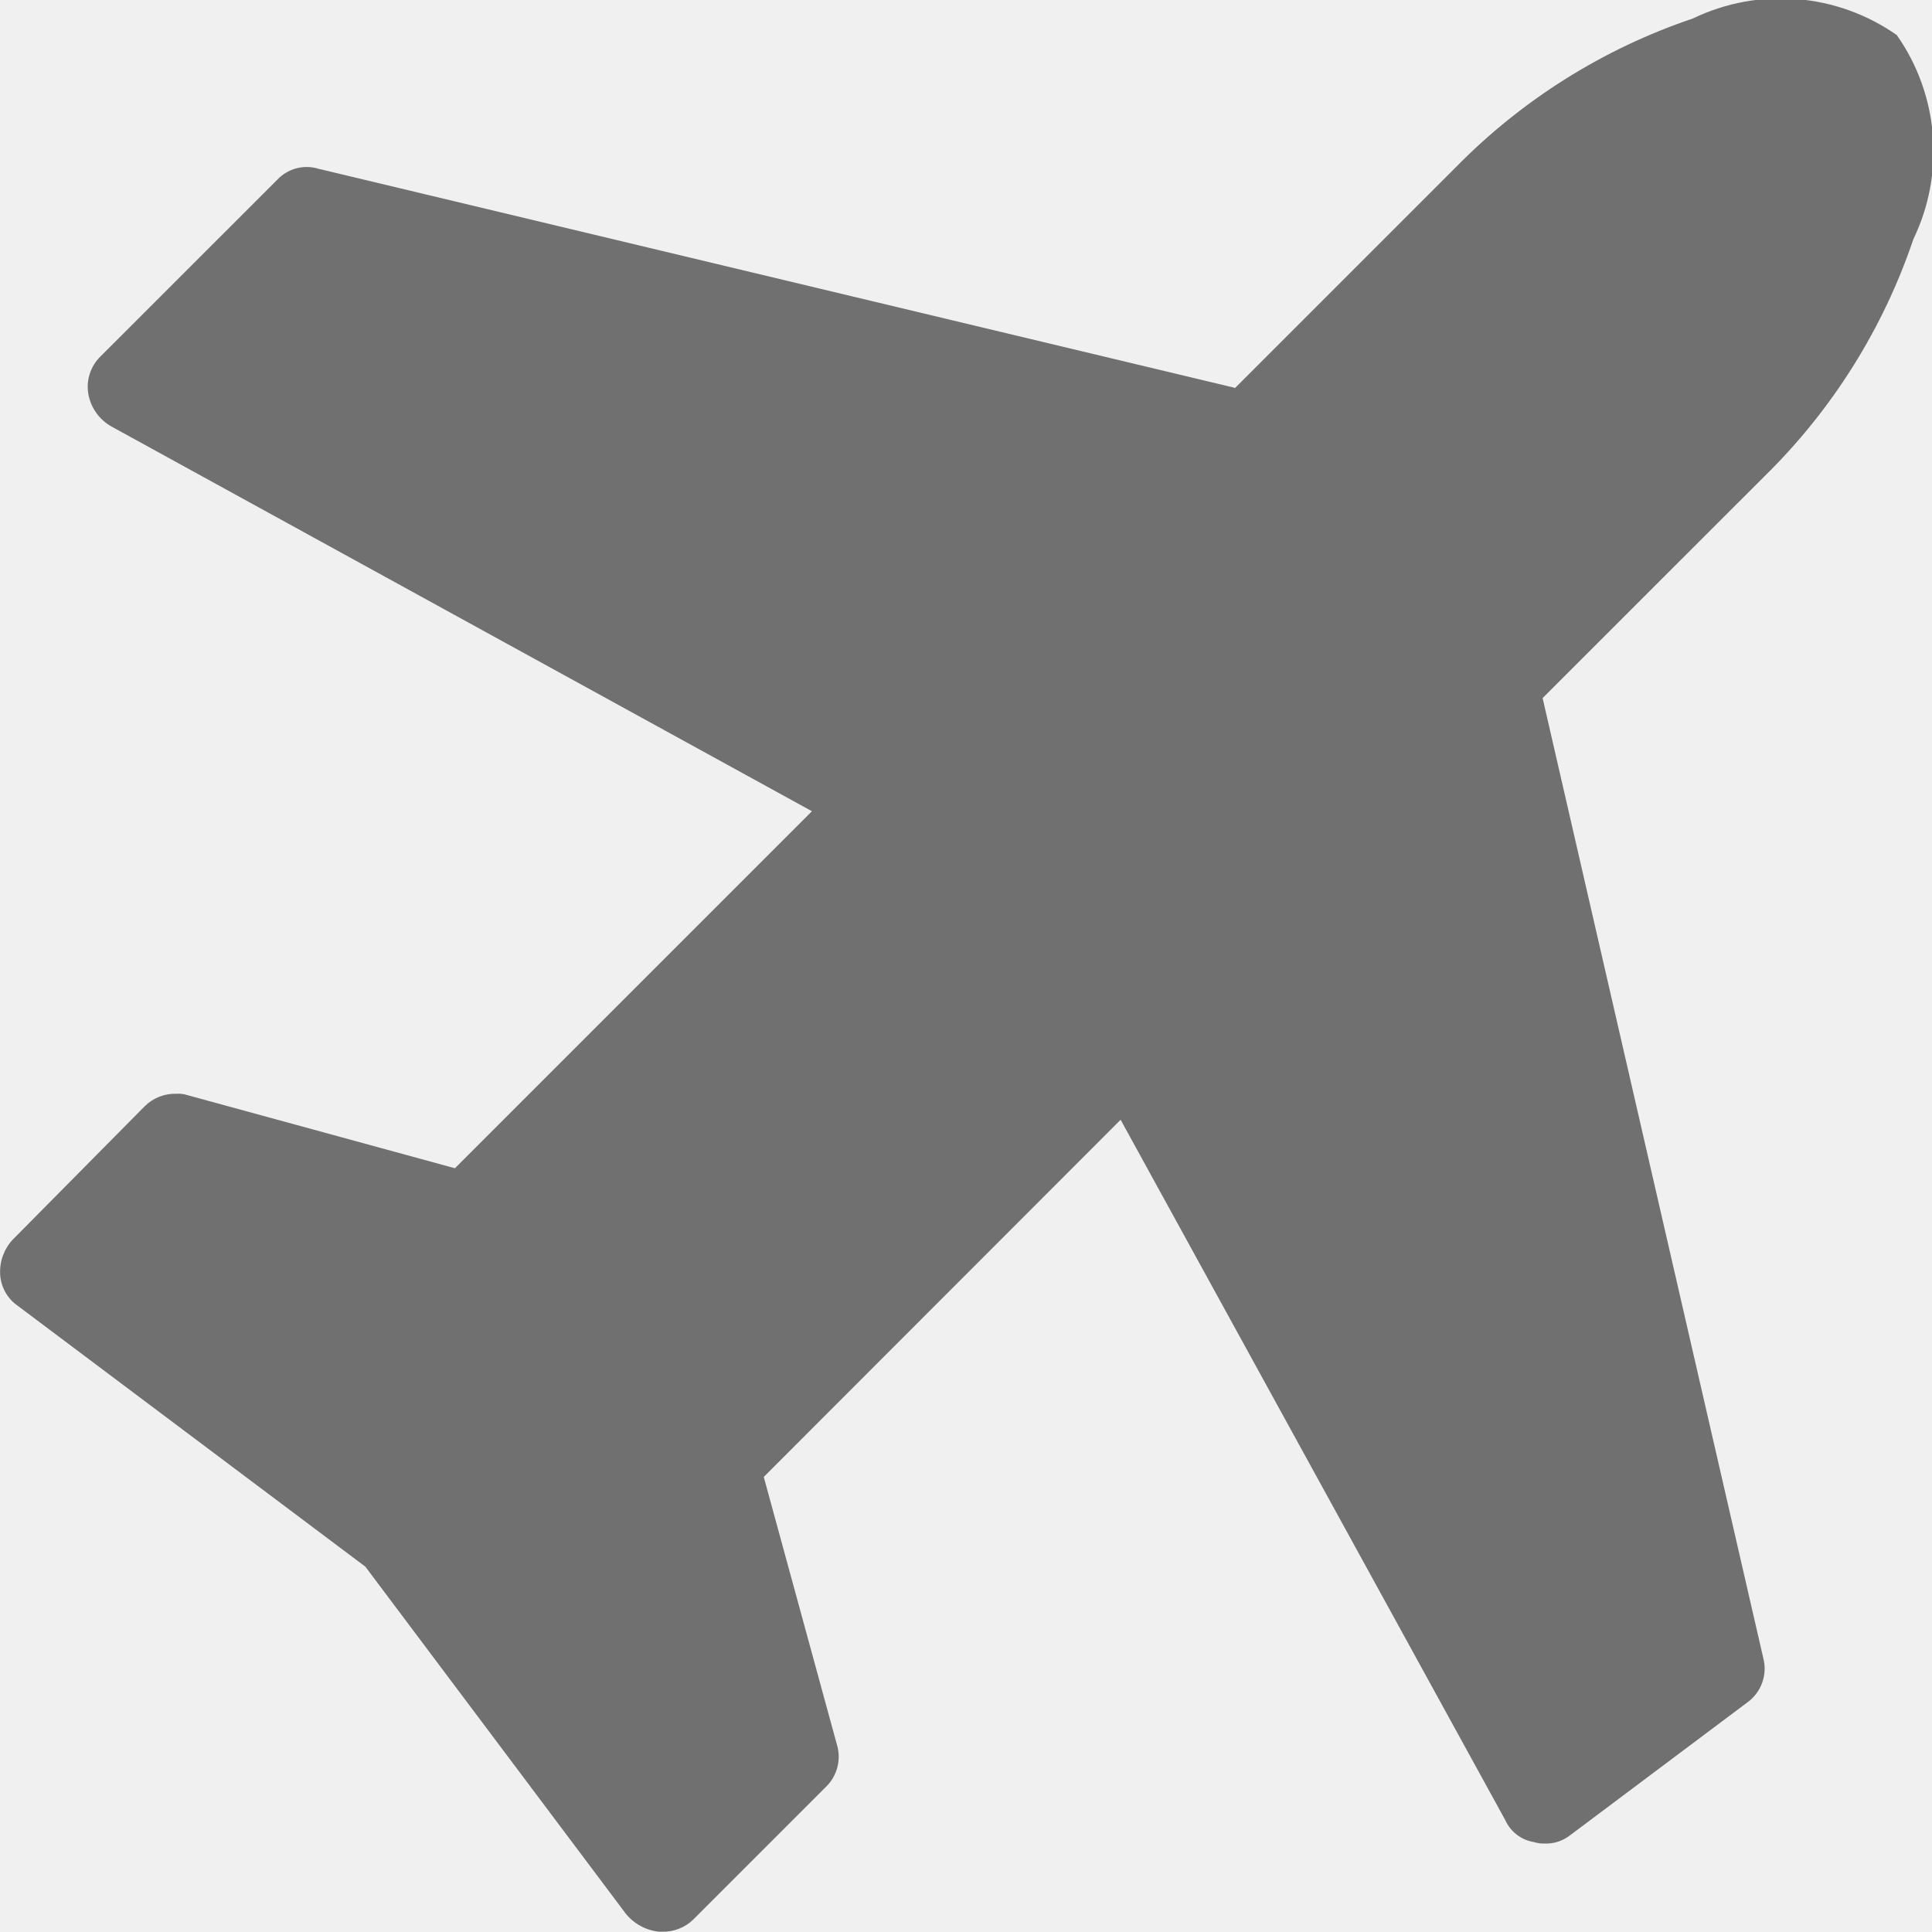
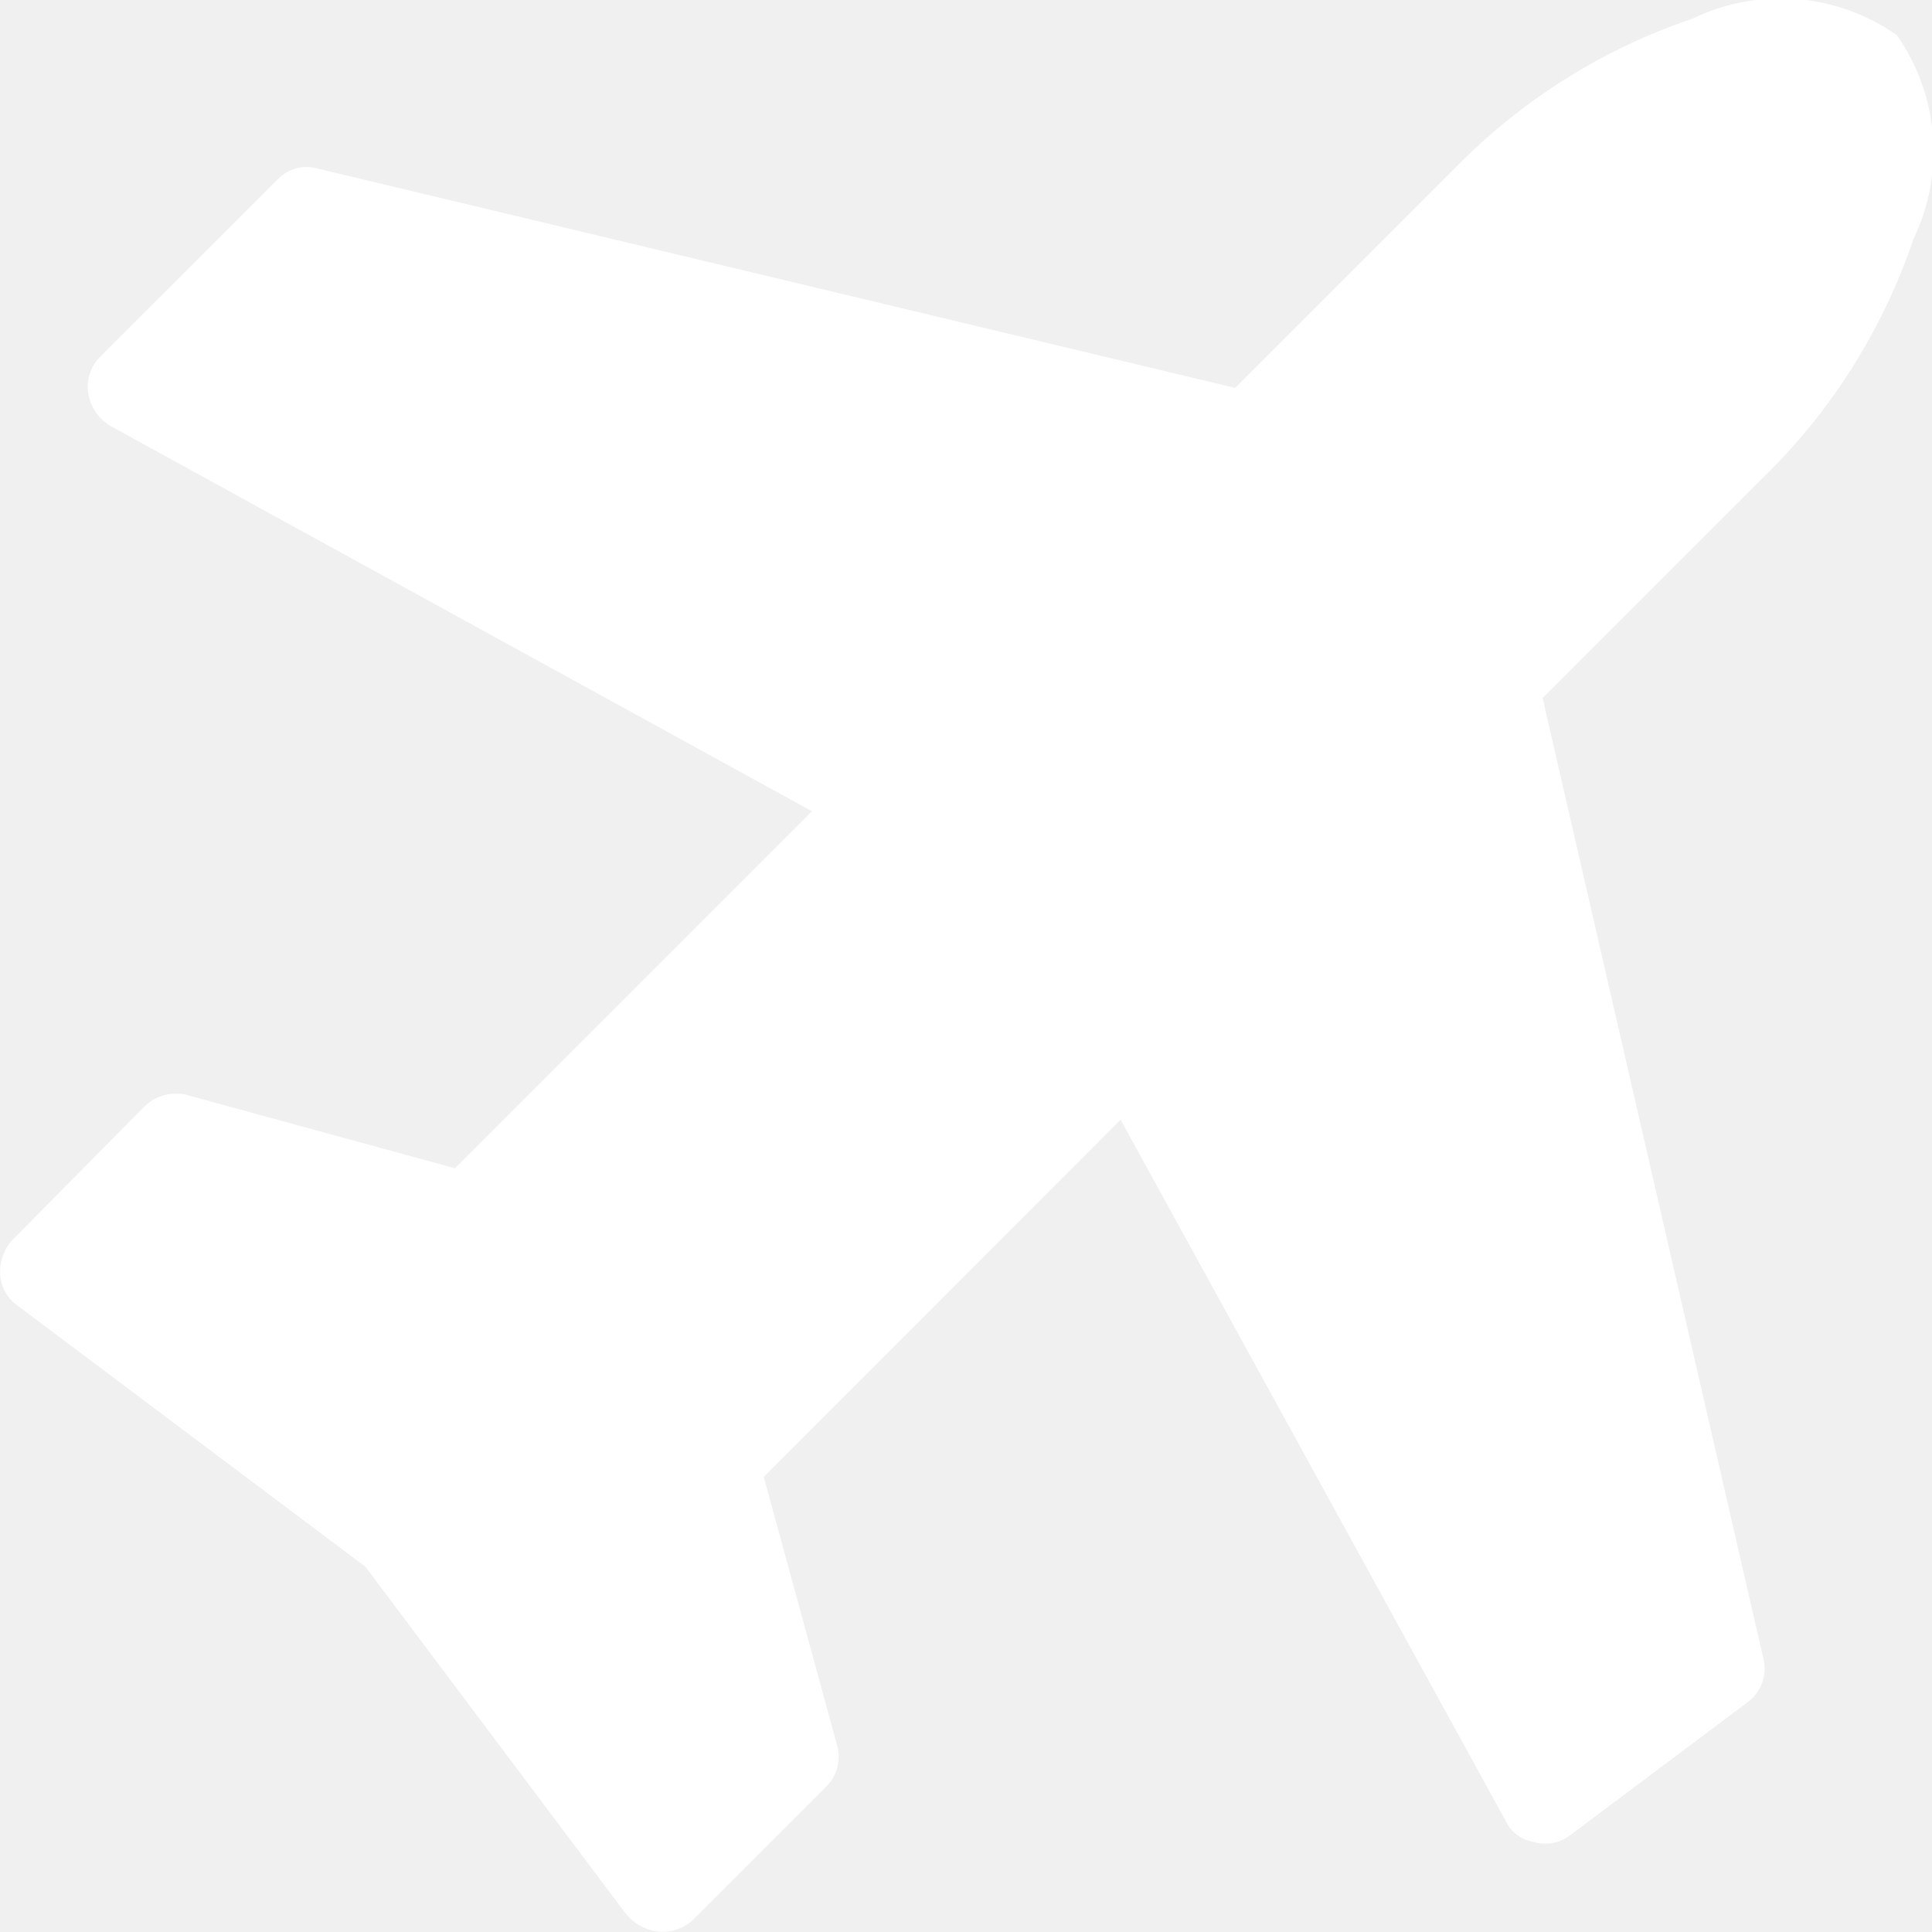
<svg xmlns="http://www.w3.org/2000/svg" width="24.828" height="24.826" viewBox="0 0 24.828 24.826">
-   <path id="Urlaubsantrag_Logo" data-name="Urlaubsantrag Logo" d="M24.374.618a2.6,2.6,0,0,1,.213,2.622,7.736,7.736,0,0,1-1.913,3.047L19.822,9.138l2.834,12.329a.537.537,0,0,1-.213.585l-2.268,1.7a.5.5,0,0,1-.337.106.388.388,0,0,1-.124-.018.49.49,0,0,1-.372-.283l-4.943-9L9.813,19.147l.939,3.436a.539.539,0,0,1-.142.549l-1.7,1.7a.552.552,0,0,1-.407.159H8.466a.636.636,0,0,1-.425-.23L4.693,20.3.229,16.95A.529.529,0,0,1,0,16.543.606.606,0,0,1,.159,16.1l1.7-1.718a.552.552,0,0,1,.407-.159.367.367,0,0,1,.142.018l3.436.939,4.588-4.588-9-4.943a.6.6,0,0,1-.3-.425.546.546,0,0,1,.159-.478L3.56,2.478a.517.517,0,0,1,.531-.142l11.78,2.816,2.834-2.834A7.729,7.729,0,0,1,21.752.405a2.6,2.6,0,0,1,2.622.213Z" transform="translate(0.002 -0.167)" fill="#707070" />
+   <path id="Urlaubsantrag_Logo" data-name="Urlaubsantrag Logo" d="M24.374.618a2.6,2.6,0,0,1,.213,2.622,7.736,7.736,0,0,1-1.913,3.047L19.822,9.138l2.834,12.329a.537.537,0,0,1-.213.585l-2.268,1.7a.5.5,0,0,1-.337.106.388.388,0,0,1-.124-.018.49.49,0,0,1-.372-.283l-4.943-9L9.813,19.147l.939,3.436a.539.539,0,0,1-.142.549l-1.7,1.7a.552.552,0,0,1-.407.159H8.466a.636.636,0,0,1-.425-.23L4.693,20.3.229,16.95A.529.529,0,0,1,0,16.543.606.606,0,0,1,.159,16.1l1.7-1.718a.552.552,0,0,1,.407-.159.367.367,0,0,1,.142.018l3.436.939,4.588-4.588-9-4.943a.6.6,0,0,1-.3-.425.546.546,0,0,1,.159-.478L3.56,2.478a.517.517,0,0,1,.531-.142l11.78,2.816,2.834-2.834A7.729,7.729,0,0,1,21.752.405a2.6,2.6,0,0,1,2.622.213Z" transform="translate(0.002 -0.167)" fill="#FFFFFF" />
</svg>
